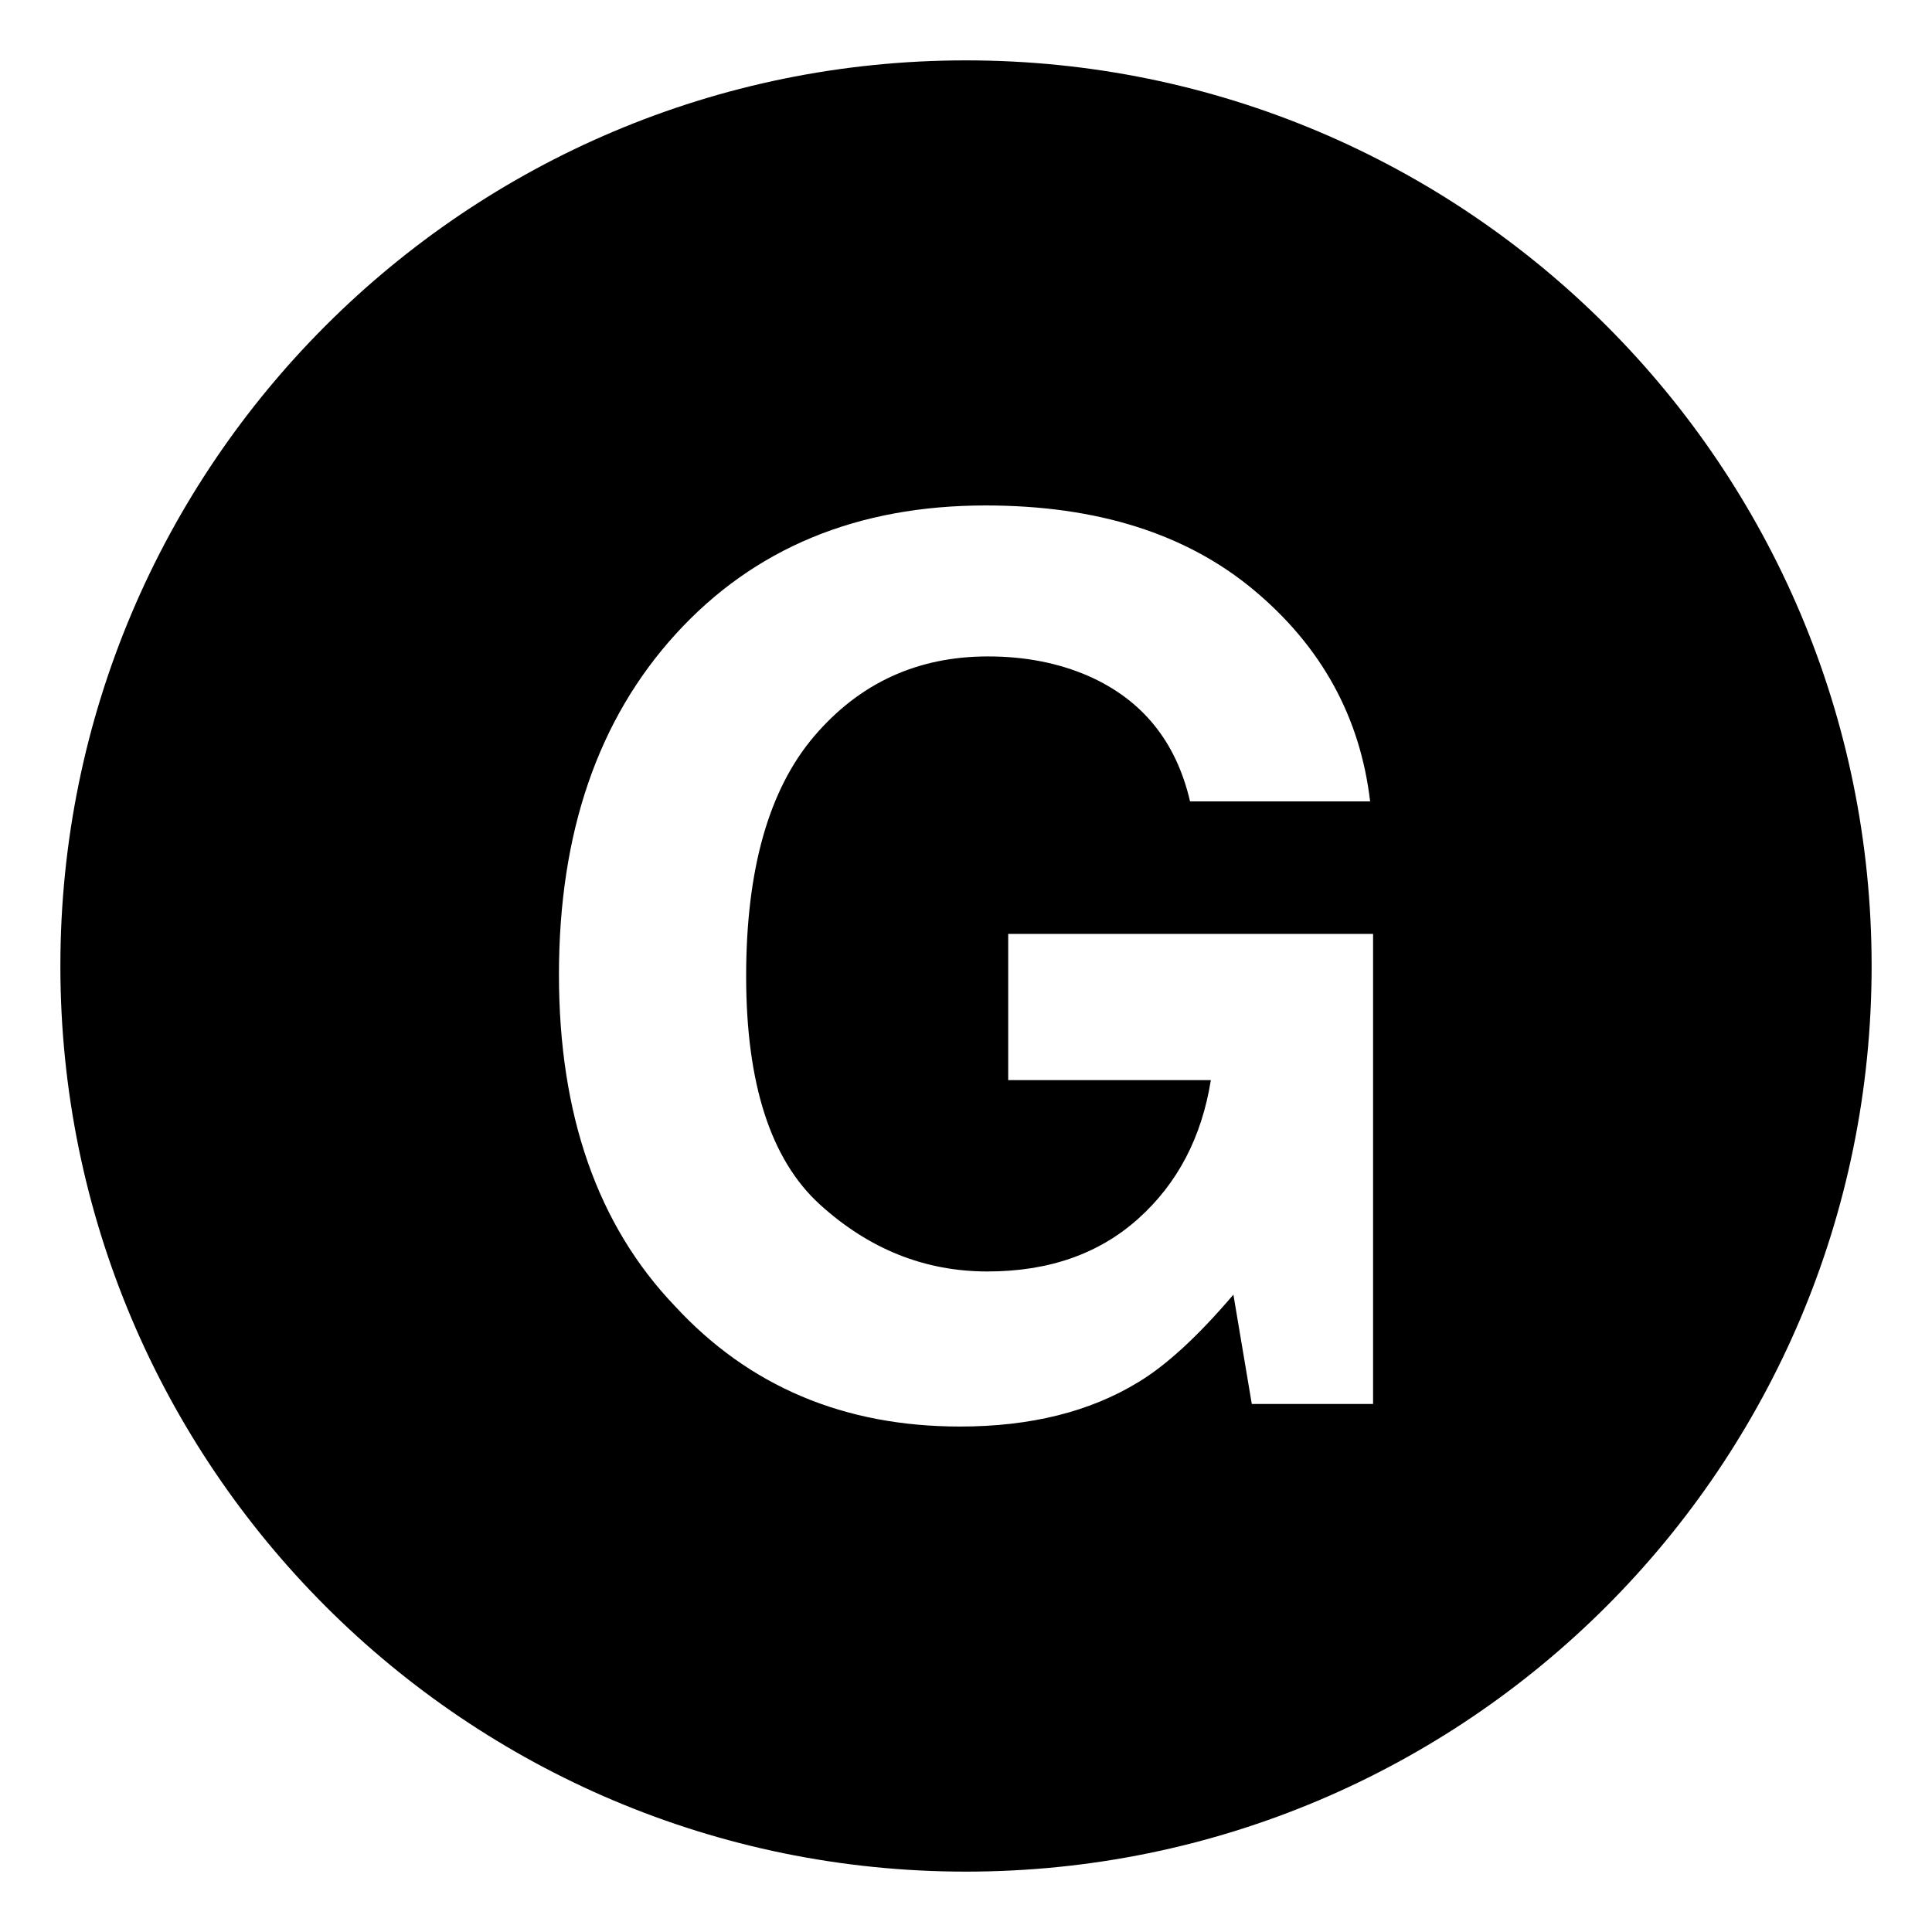
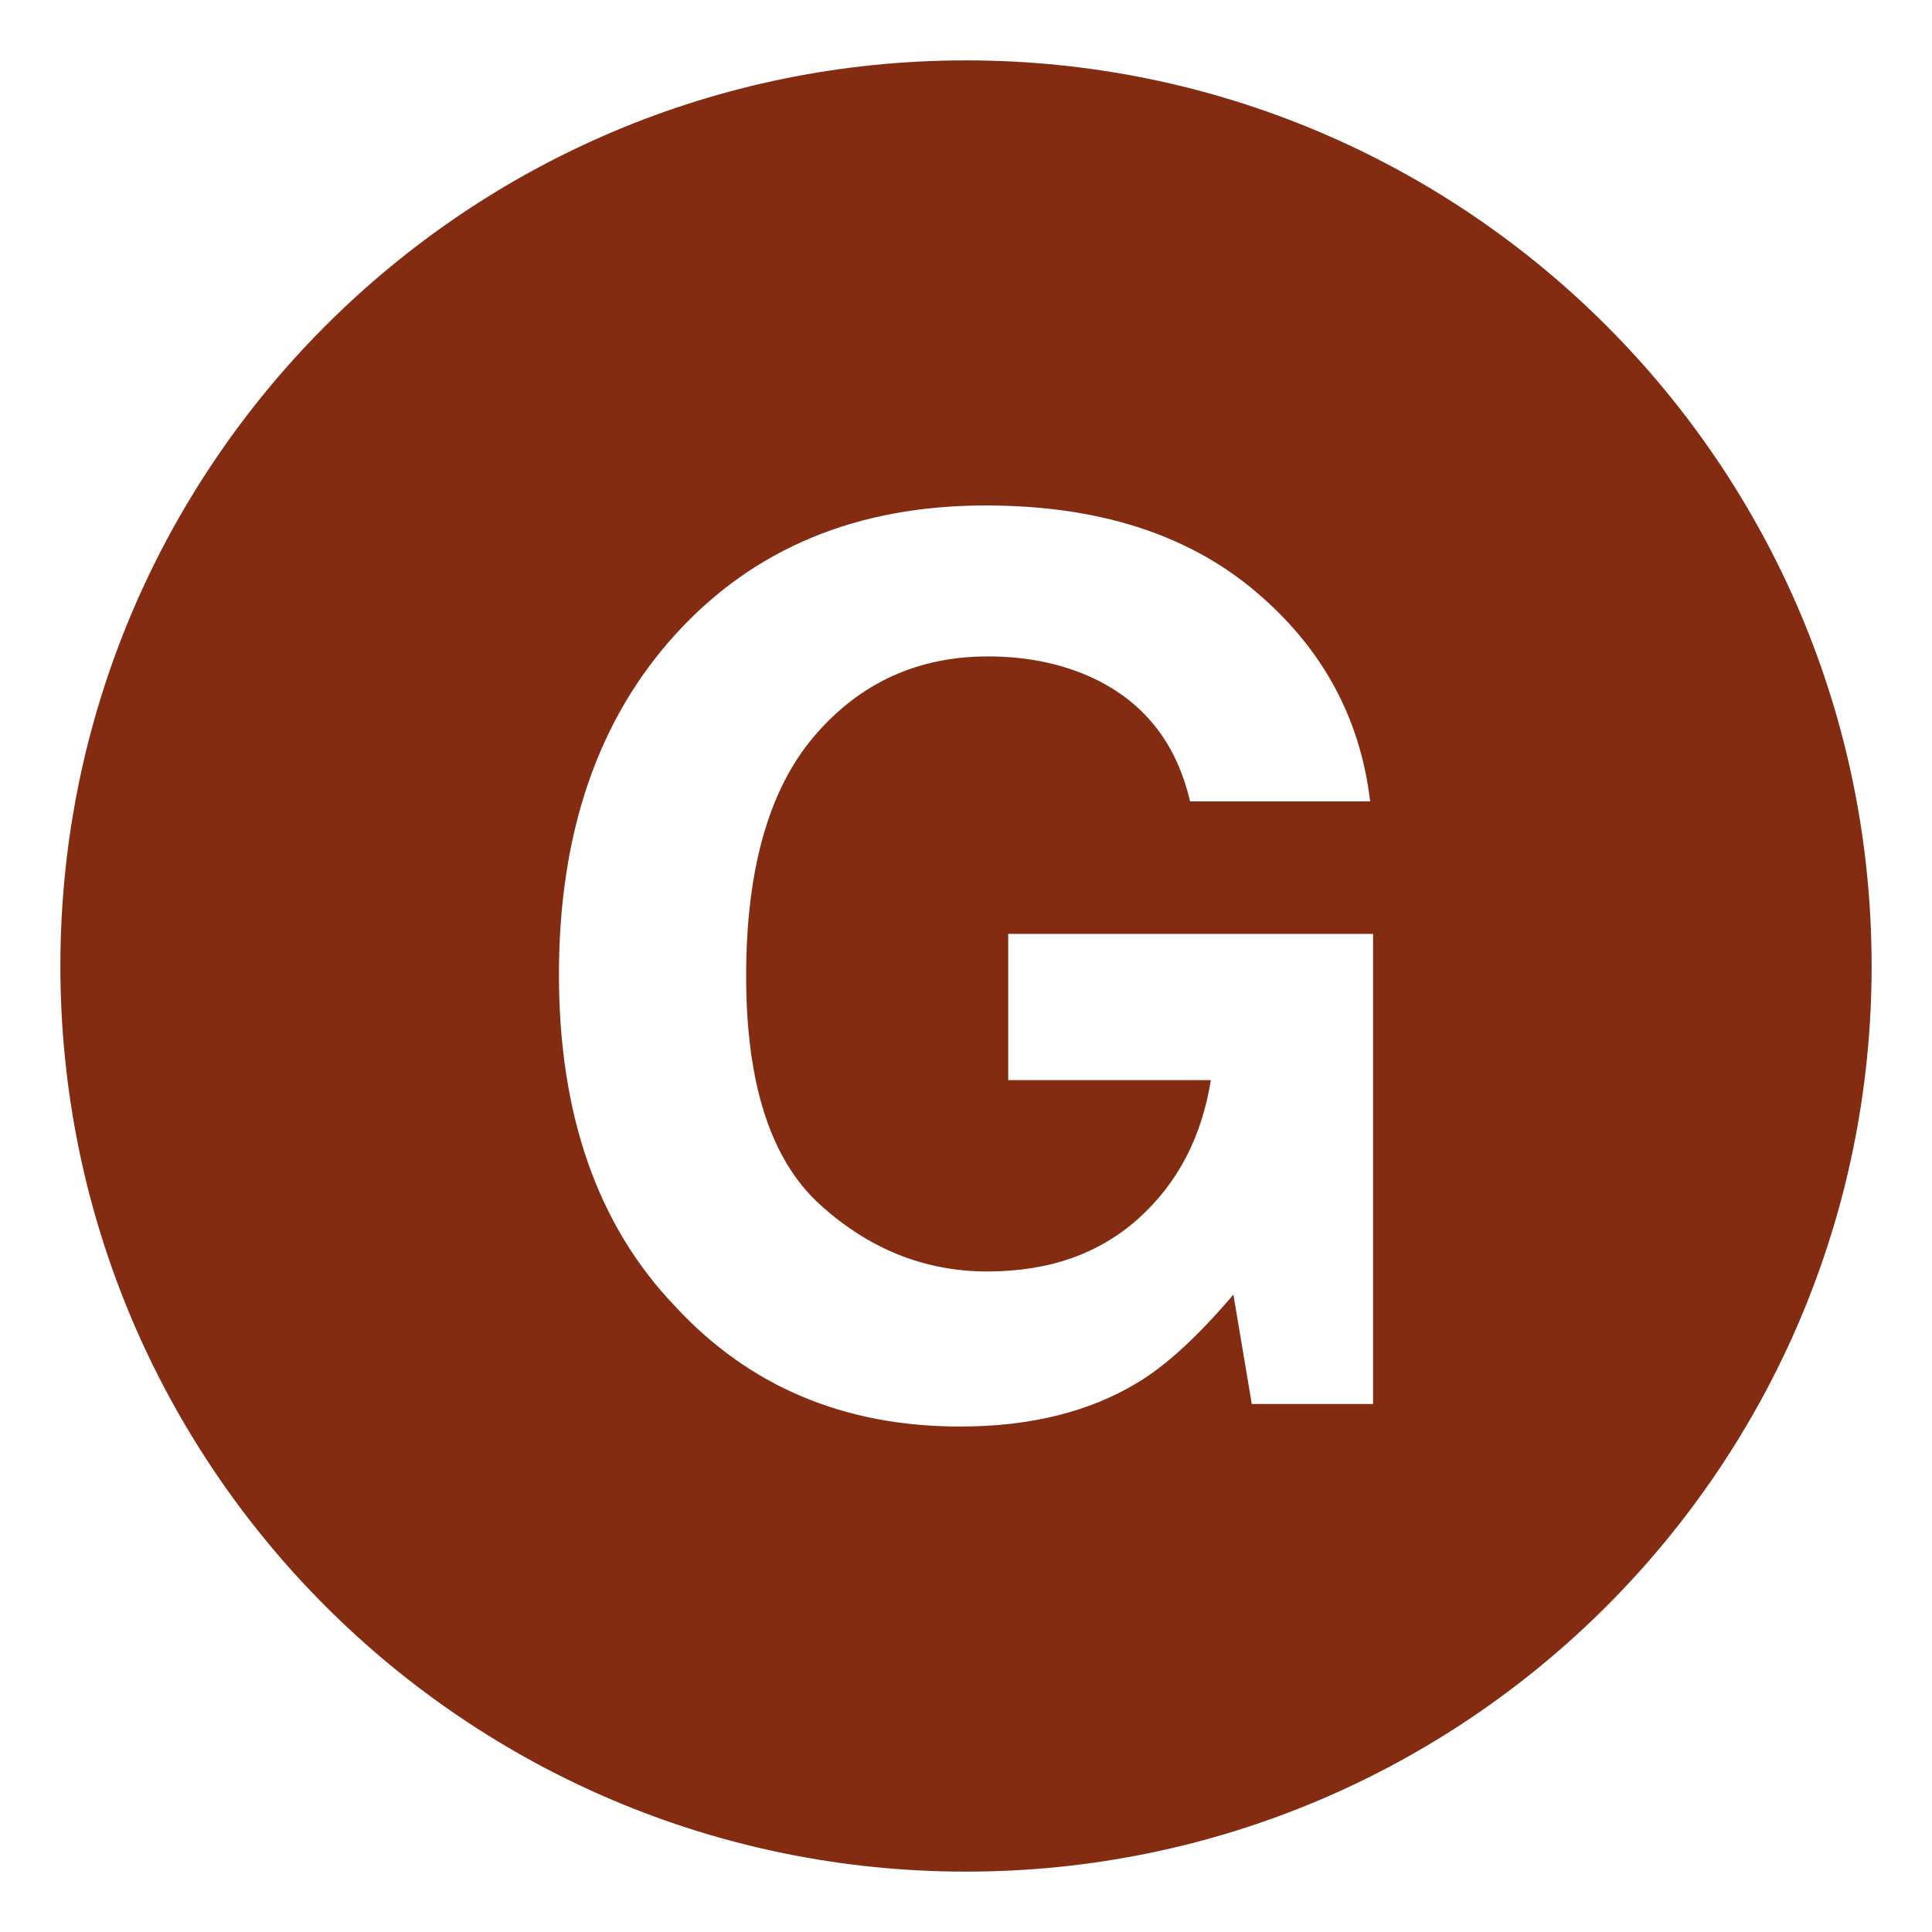
- <svg xmlns="http://www.w3.org/2000/svg" width="800px" height="800px" viewBox="0 0 64 64" aria-hidden="true" role="img" class="iconify iconify--emojione-monotone" preserveAspectRatio="xMidYMid meet" fill="#000000">
-   <g id="SVGRepo_bgCarrier" stroke-width="0" />
-   <g id="SVGRepo_tracerCarrier" stroke-linecap="round" stroke-linejoin="round" />
+ <svg xmlns="http://www.w3.org/2000/svg" width="800px" height="800px" viewBox="0 0 64 64" xmlnsXlink="http://www.w3.org/1999/xlink" aria-hidden="true" role="img" className="iconify iconify--emojione-monotone" preserveAspectRatio="xMidYMid meet" fill="#fefaf5">
+   <g id="SVGRepo_bgCarrier" strokeWidth="0" />
+   <g id="SVGRepo_tracerCarrier" strokeLinecap="round" strokeLinejoin="round" />
  <g id="SVGRepo_iconCarrier">
-     <path d="M32 2C15.432 2 2 15.432 2 32s13.432 30 30 30s30-13.432 30-30S48.568 2 32 2m13.484 44.508h-4.017l-.609-3.622c-1.168 1.372-2.219 2.339-3.15 2.9c-1.601.979-3.569 1.47-5.905 1.47c-3.845 0-6.995-1.332-9.448-3.993c-2.56-2.676-3.839-6.335-3.839-10.978c0-4.695 1.292-8.459 3.878-11.292c2.585-2.833 6.004-4.249 10.256-4.249c3.688 0 6.65.935 8.888 2.805s3.521 4.203 3.849 6.998h-5.965c-.459-1.981-1.582-3.366-3.365-4.153c-.998-.434-2.107-.649-3.328-.649c-2.336 0-4.255.881-5.758 2.643c-1.502 1.762-2.254 4.41-2.254 7.946c0 3.563.814 6.085 2.441 7.565c1.627 1.479 3.478 2.22 5.551 2.22c2.035 0 3.701-.584 5-1.751c1.3-1.167 2.1-2.696 2.402-4.588h-6.713v-4.843h12.087v15.571z" fill="#000000" />
+     <path d="M32 2C15.432 2 2 15.432 2 32s13.432 30 30 30s30-13.432 30-30S48.568 2 32 2m13.484 44.508h-4.017l-.609-3.622c-1.168 1.372-2.219 2.339-3.15 2.9c-1.601.979-3.569 1.47-5.905 1.47c-3.845 0-6.995-1.332-9.448-3.993c-2.56-2.676-3.839-6.335-3.839-10.978c0-4.695 1.292-8.459 3.878-11.292c2.585-2.833 6.004-4.249 10.256-4.249c3.688 0 6.65.935 8.888 2.805s3.521 4.203 3.849 6.998h-5.965c-.459-1.981-1.582-3.366-3.365-4.153c-.998-.434-2.107-.649-3.328-.649c-2.336 0-4.255.881-5.758 2.643c-1.502 1.762-2.254 4.41-2.254 7.946c0 3.563.814 6.085 2.441 7.565c1.627 1.479 3.478 2.22 5.551 2.22c2.035 0 3.701-.584 5-1.751c1.3-1.167 2.1-2.696 2.402-4.588h-6.713v-4.843h12.087v15.571z" fill="#832c12" />
  </g>
</svg>
